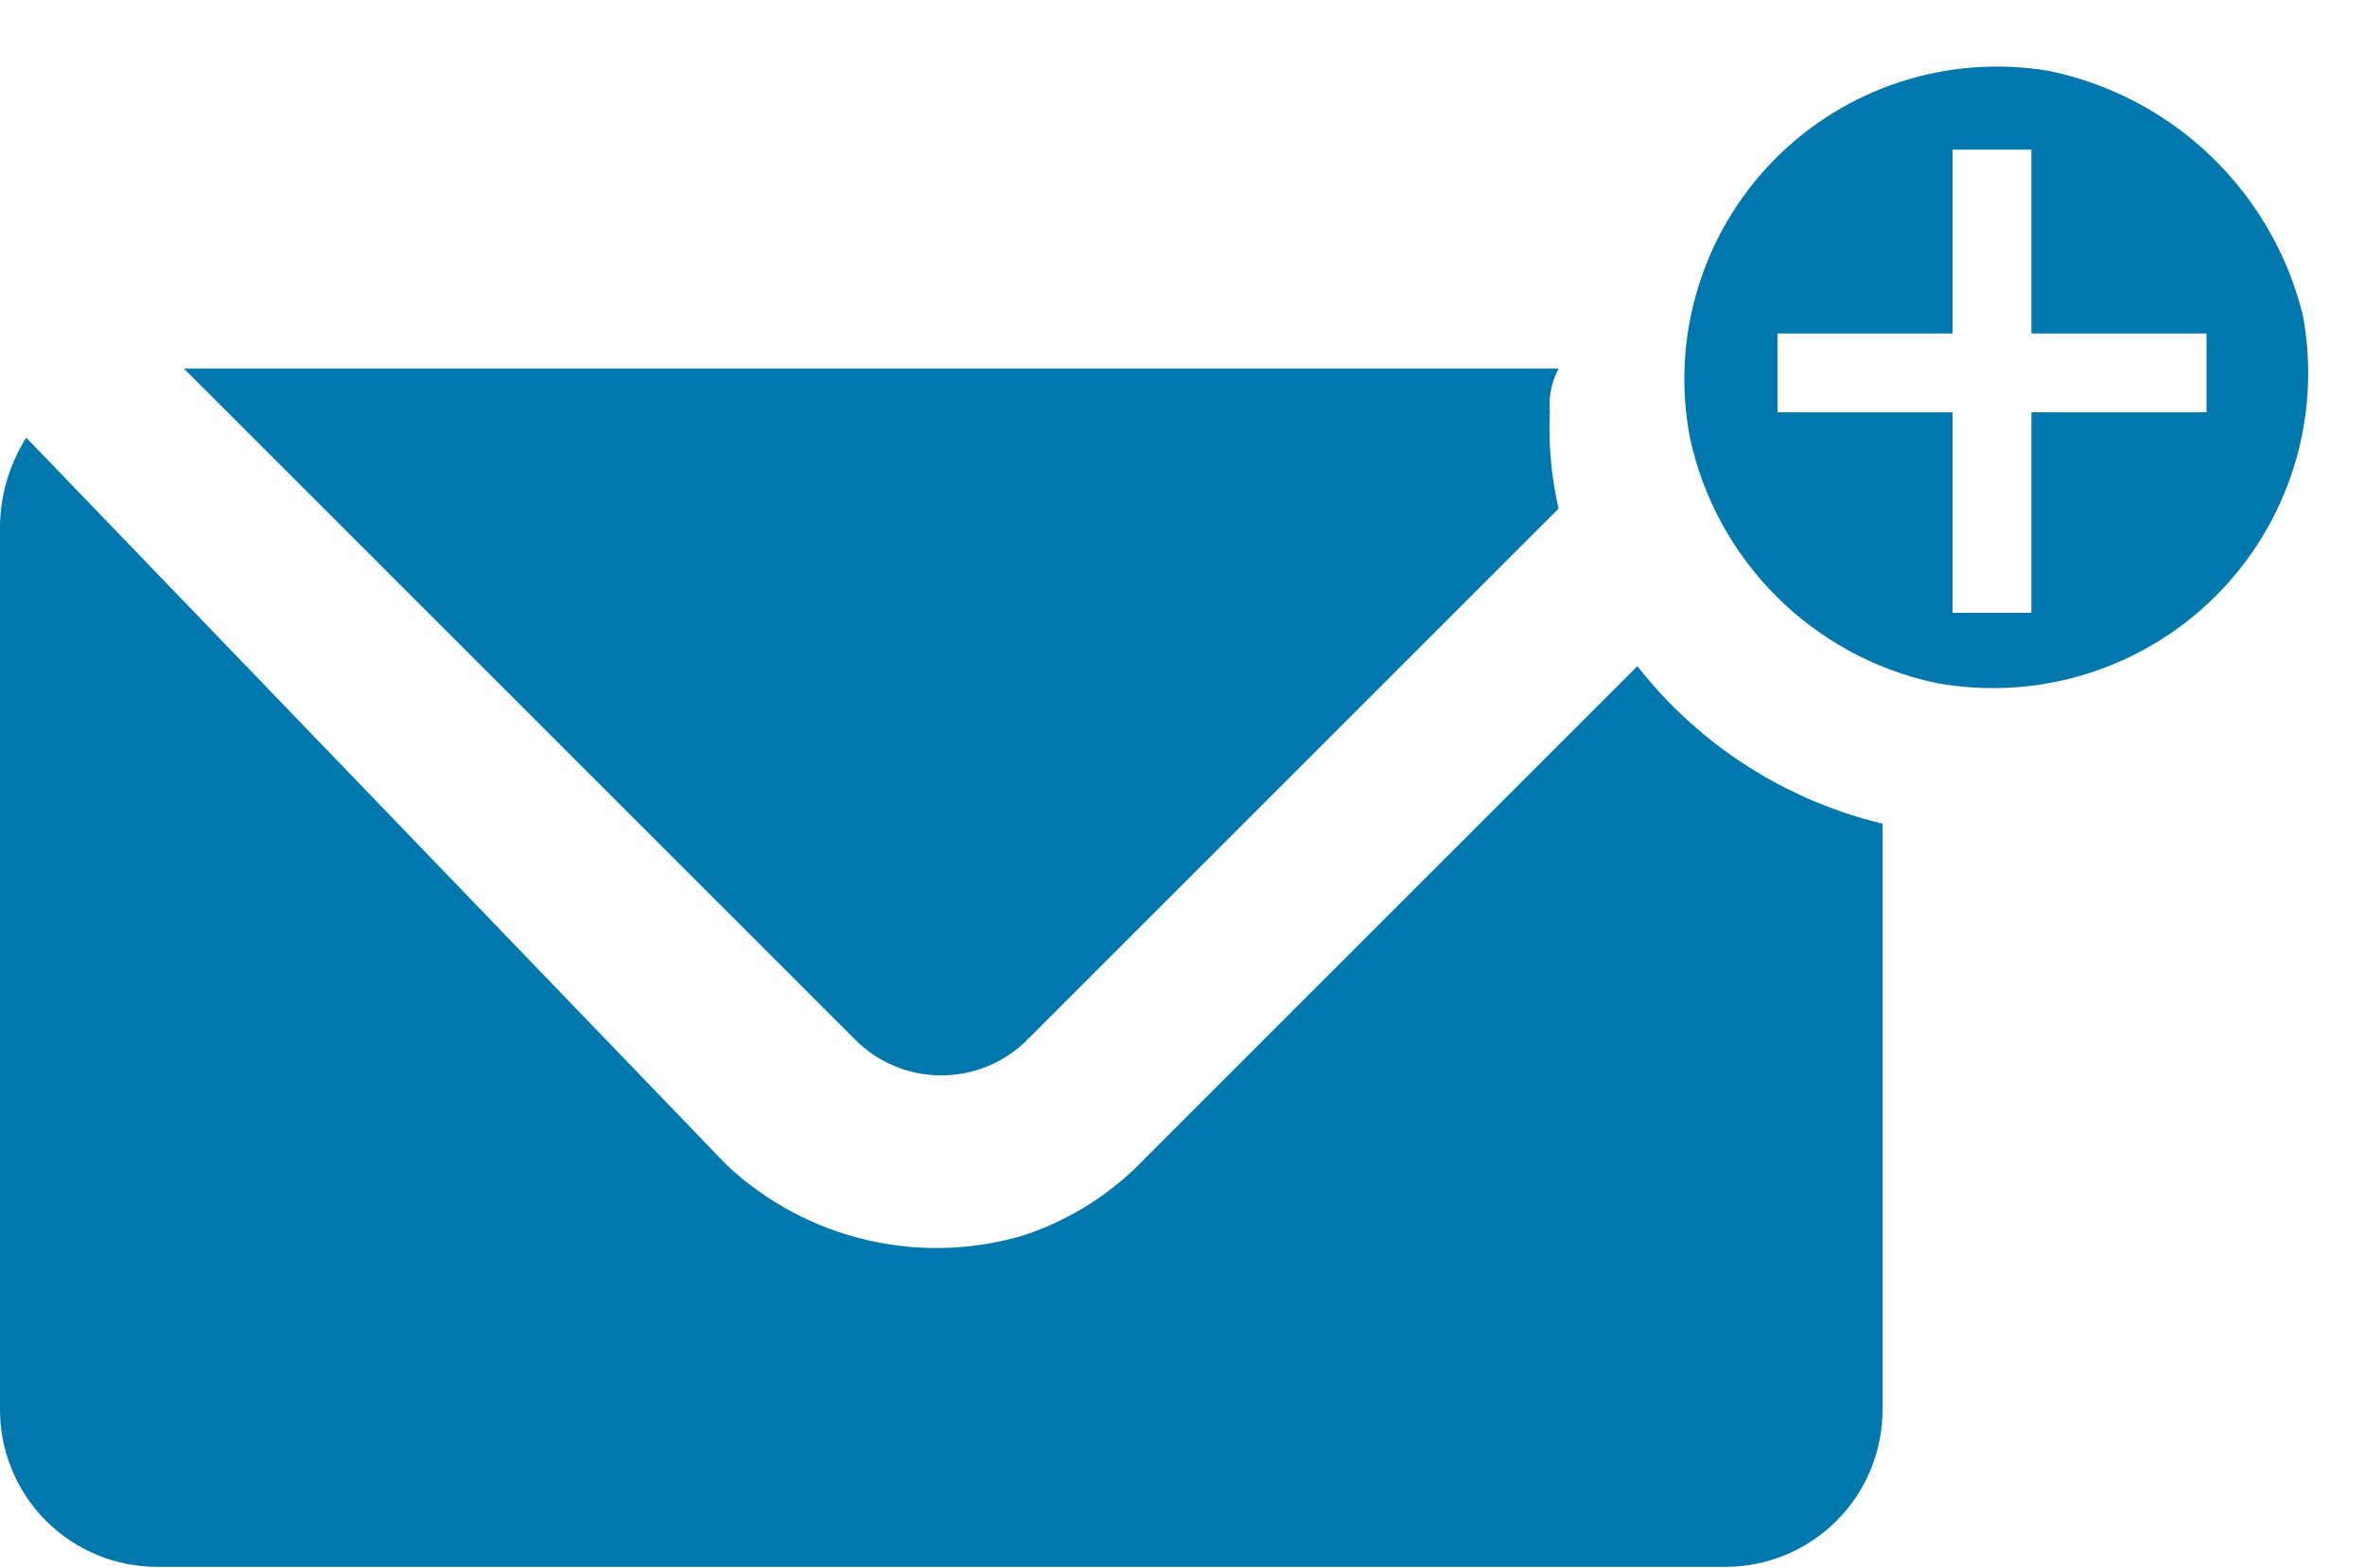
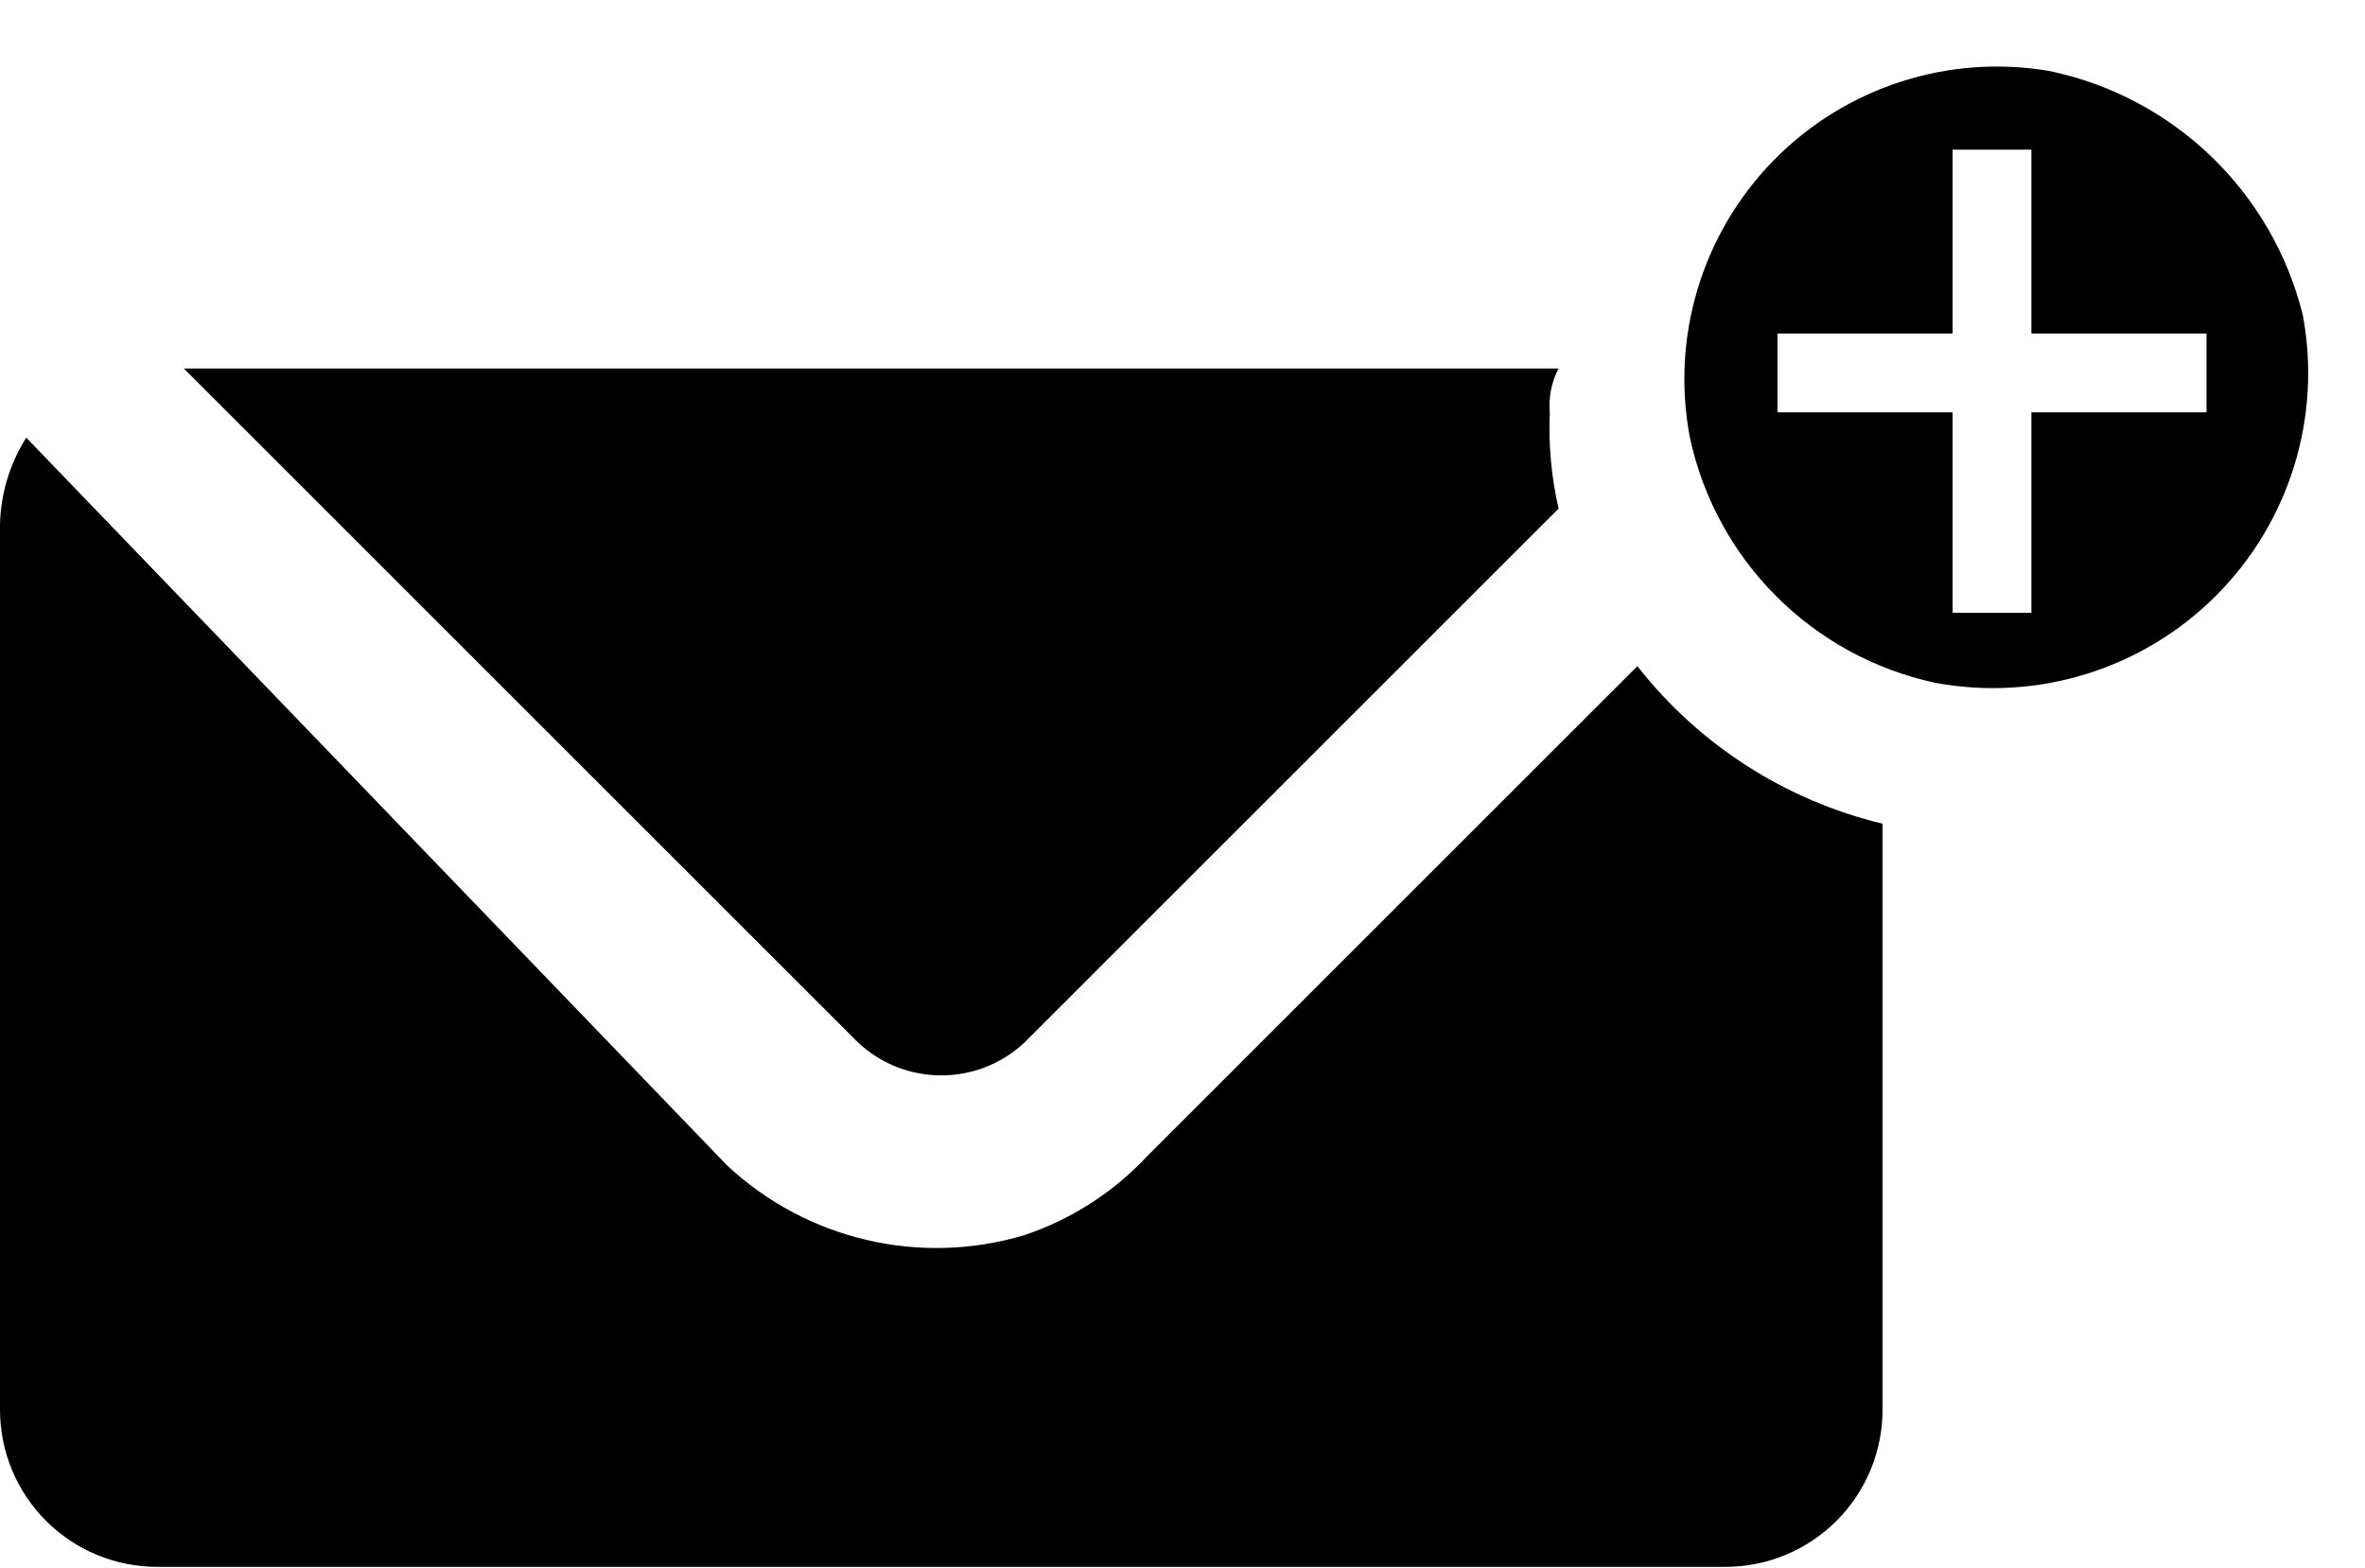
- <svg xmlns="http://www.w3.org/2000/svg" id="Layer_1" data-name="Layer 1" viewBox="0 0 54.02 35.82">
+ <svg xmlns="http://www.w3.org/2000/svg" id="mail" data-name="Layer 1" viewBox="0 0 54.02 35.82">
  <defs>
-     <style>.cls-1{fill:#0078ae;}.cls-2{fill:none;}</style>
+     <style>#mail .cls-1{fill:currentColor;}#mail .cls-2{fill:none;}</style>
  </defs>
  <path class="cls-1" d="M48,36Z" />
  <path class="cls-1" d="M37.4,15.22,26.2,26.42a6.78,6.78,0,0,1-2.8,1.8,7,7,0,0,1-6.8-1.6L.6,10A3.86,3.86,0,0,0,0,12v20.2a3.59,3.59,0,0,0,3.6,3.6H39.4a3.59,3.59,0,0,0,3.6-3.6V18.82A10.11,10.11,0,0,1,37.4,15.22Z" />
  <path class="cls-1" d="M35.6,8.42H4.2l15.4,15.4a2.78,2.78,0,0,0,3.8,0l12.2-12.2a8.2,8.2,0,0,1-.2-2.2A1.8,1.8,0,0,1,35.6,8.42Z" />
  <path class="cls-2" d="M44,0a9.57,9.57,0,0,0-8.6,8.4c0,.4-.2.8-.2,1.2,0,.8.2,1.4.2,2.2a10.15,10.15,0,0,0,1.8,3.6,9.11,9.11,0,0,0,5.8,3.4c.6,0,1,.2,1.6.2A9.39,9.39,0,0,0,54,9.62C54.4,4.22,49.4-.38,44,0Z" />
  <path class="cls-1" d="M46.8,1.62A7.14,7.14,0,0,0,38.6,10a7.3,7.3,0,0,0,5.6,5.6,7.2,7.2,0,0,0,8.4-8.4A7.55,7.55,0,0,0,46.8,1.62Zm3.6,7.8h-4V14H44.6V9.42h-4V7.62h4V3.42h1.8v4.2h4Z" />
</svg>
